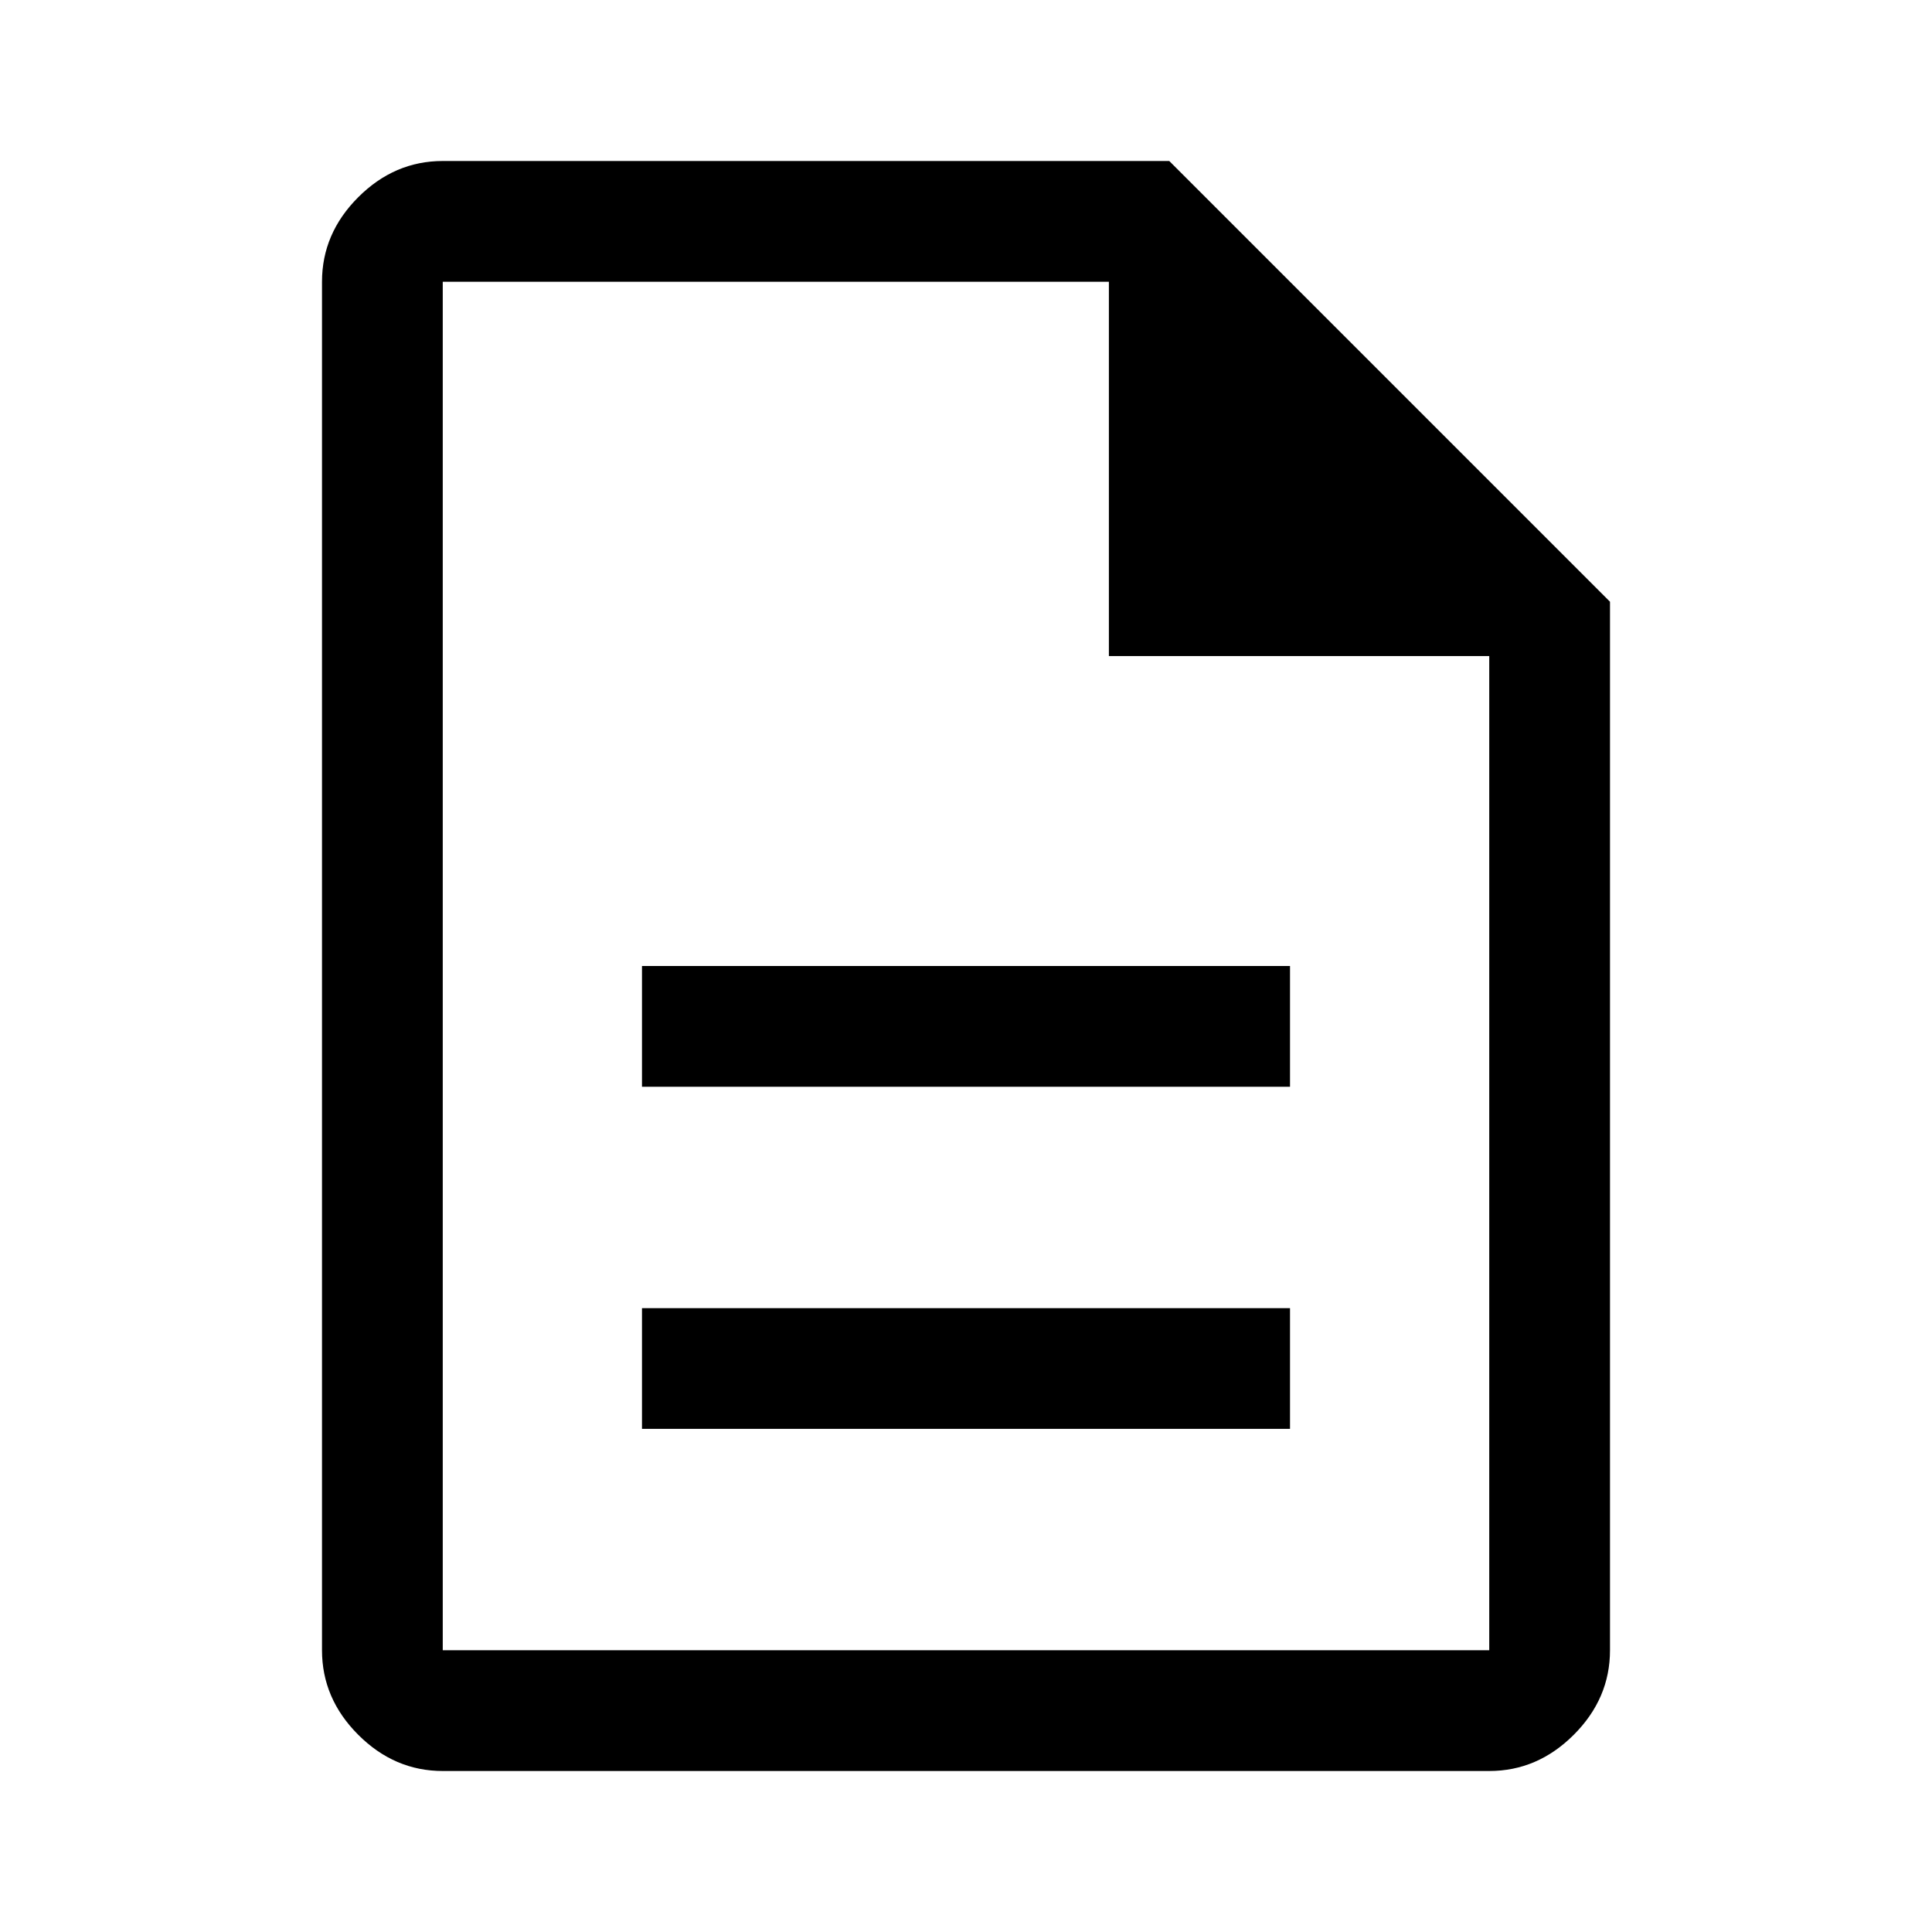
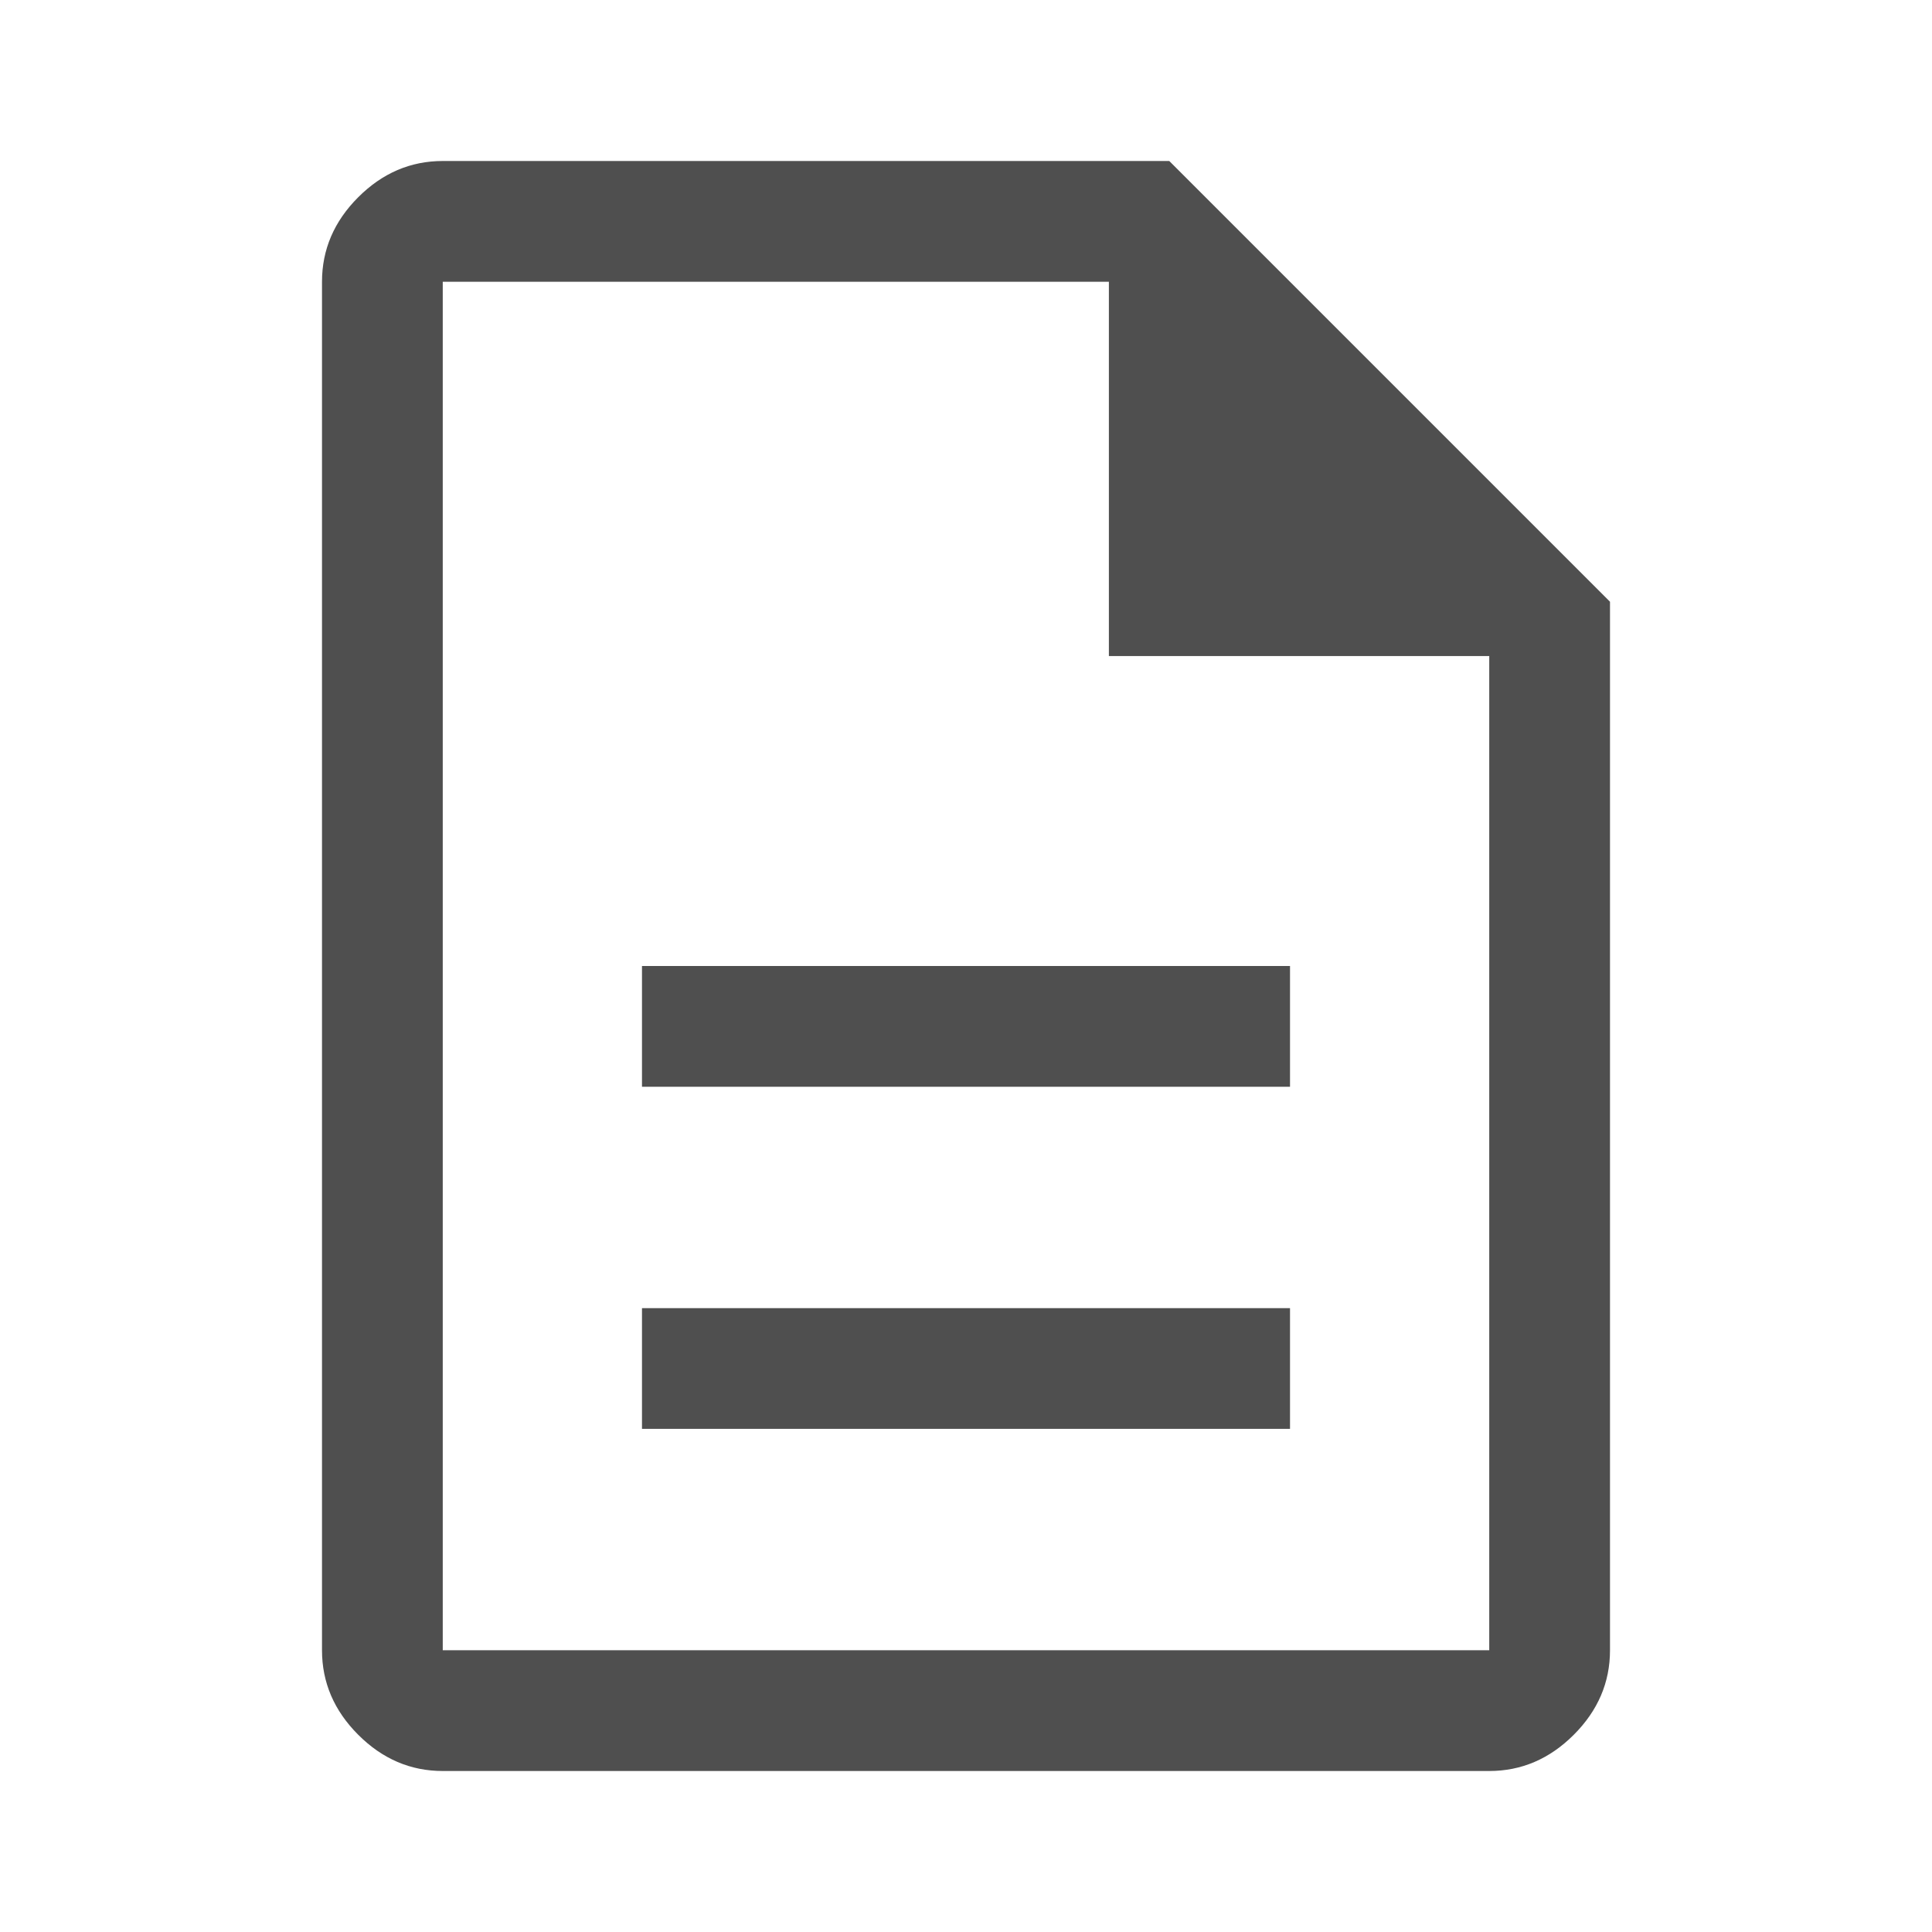
<svg xmlns="http://www.w3.org/2000/svg" viewBox="0 96 960 960">
-   <path d="M319 806h322v-60H319v60Zm0-170h322v-60H319v60Zm-99 340q-24 0-42-18t-18-42V236q0-24 18-42t42-18h361l219 219v521q0 24-18 42t-42 18H220Zm331-554V236H220v680h520V422H551ZM220 236v186-186 680-680Z" />
+   <path fill="#4f4f4f" d="M319 806h322v-60H319v60Zm0-170h322v-60H319v60Zm-99 340q-24 0-42-18t-18-42V236q0-24 18-42t42-18h361l219 219v521q0 24-18 42t-42 18H220Zm331-554V236H220v680h520V422H551ZM220 236v186-186 680-680Z" />
</svg>
